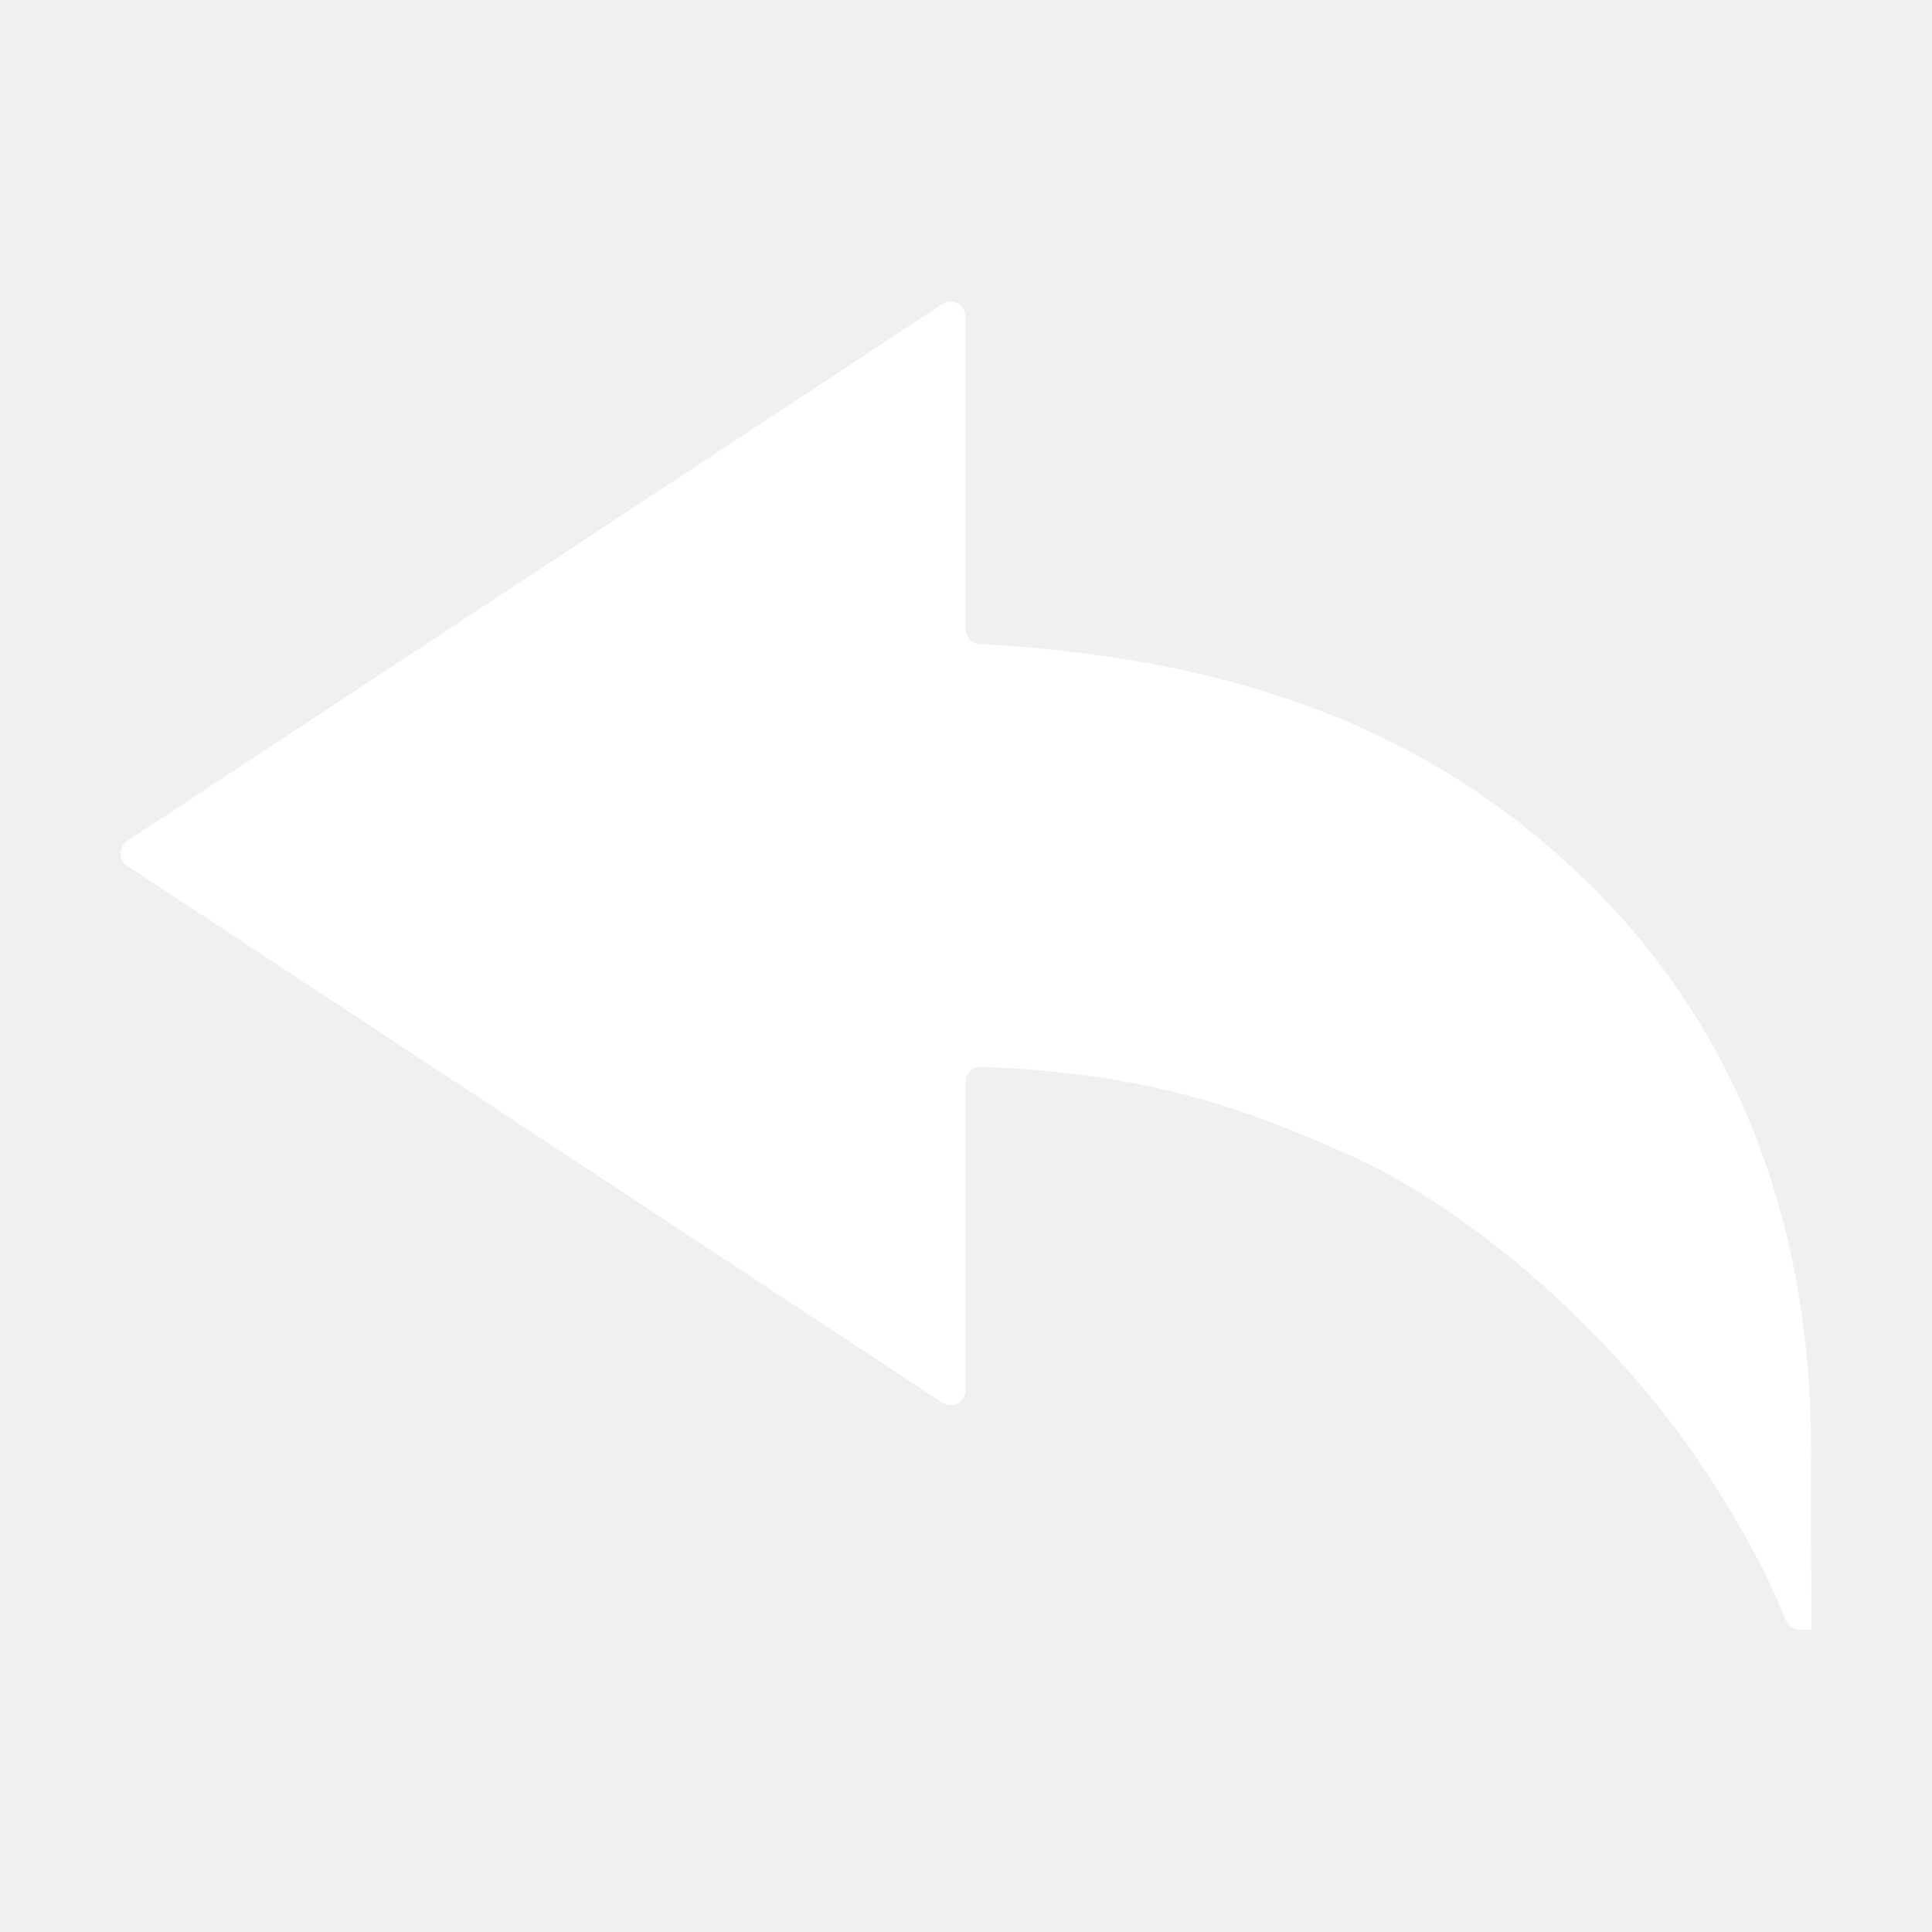
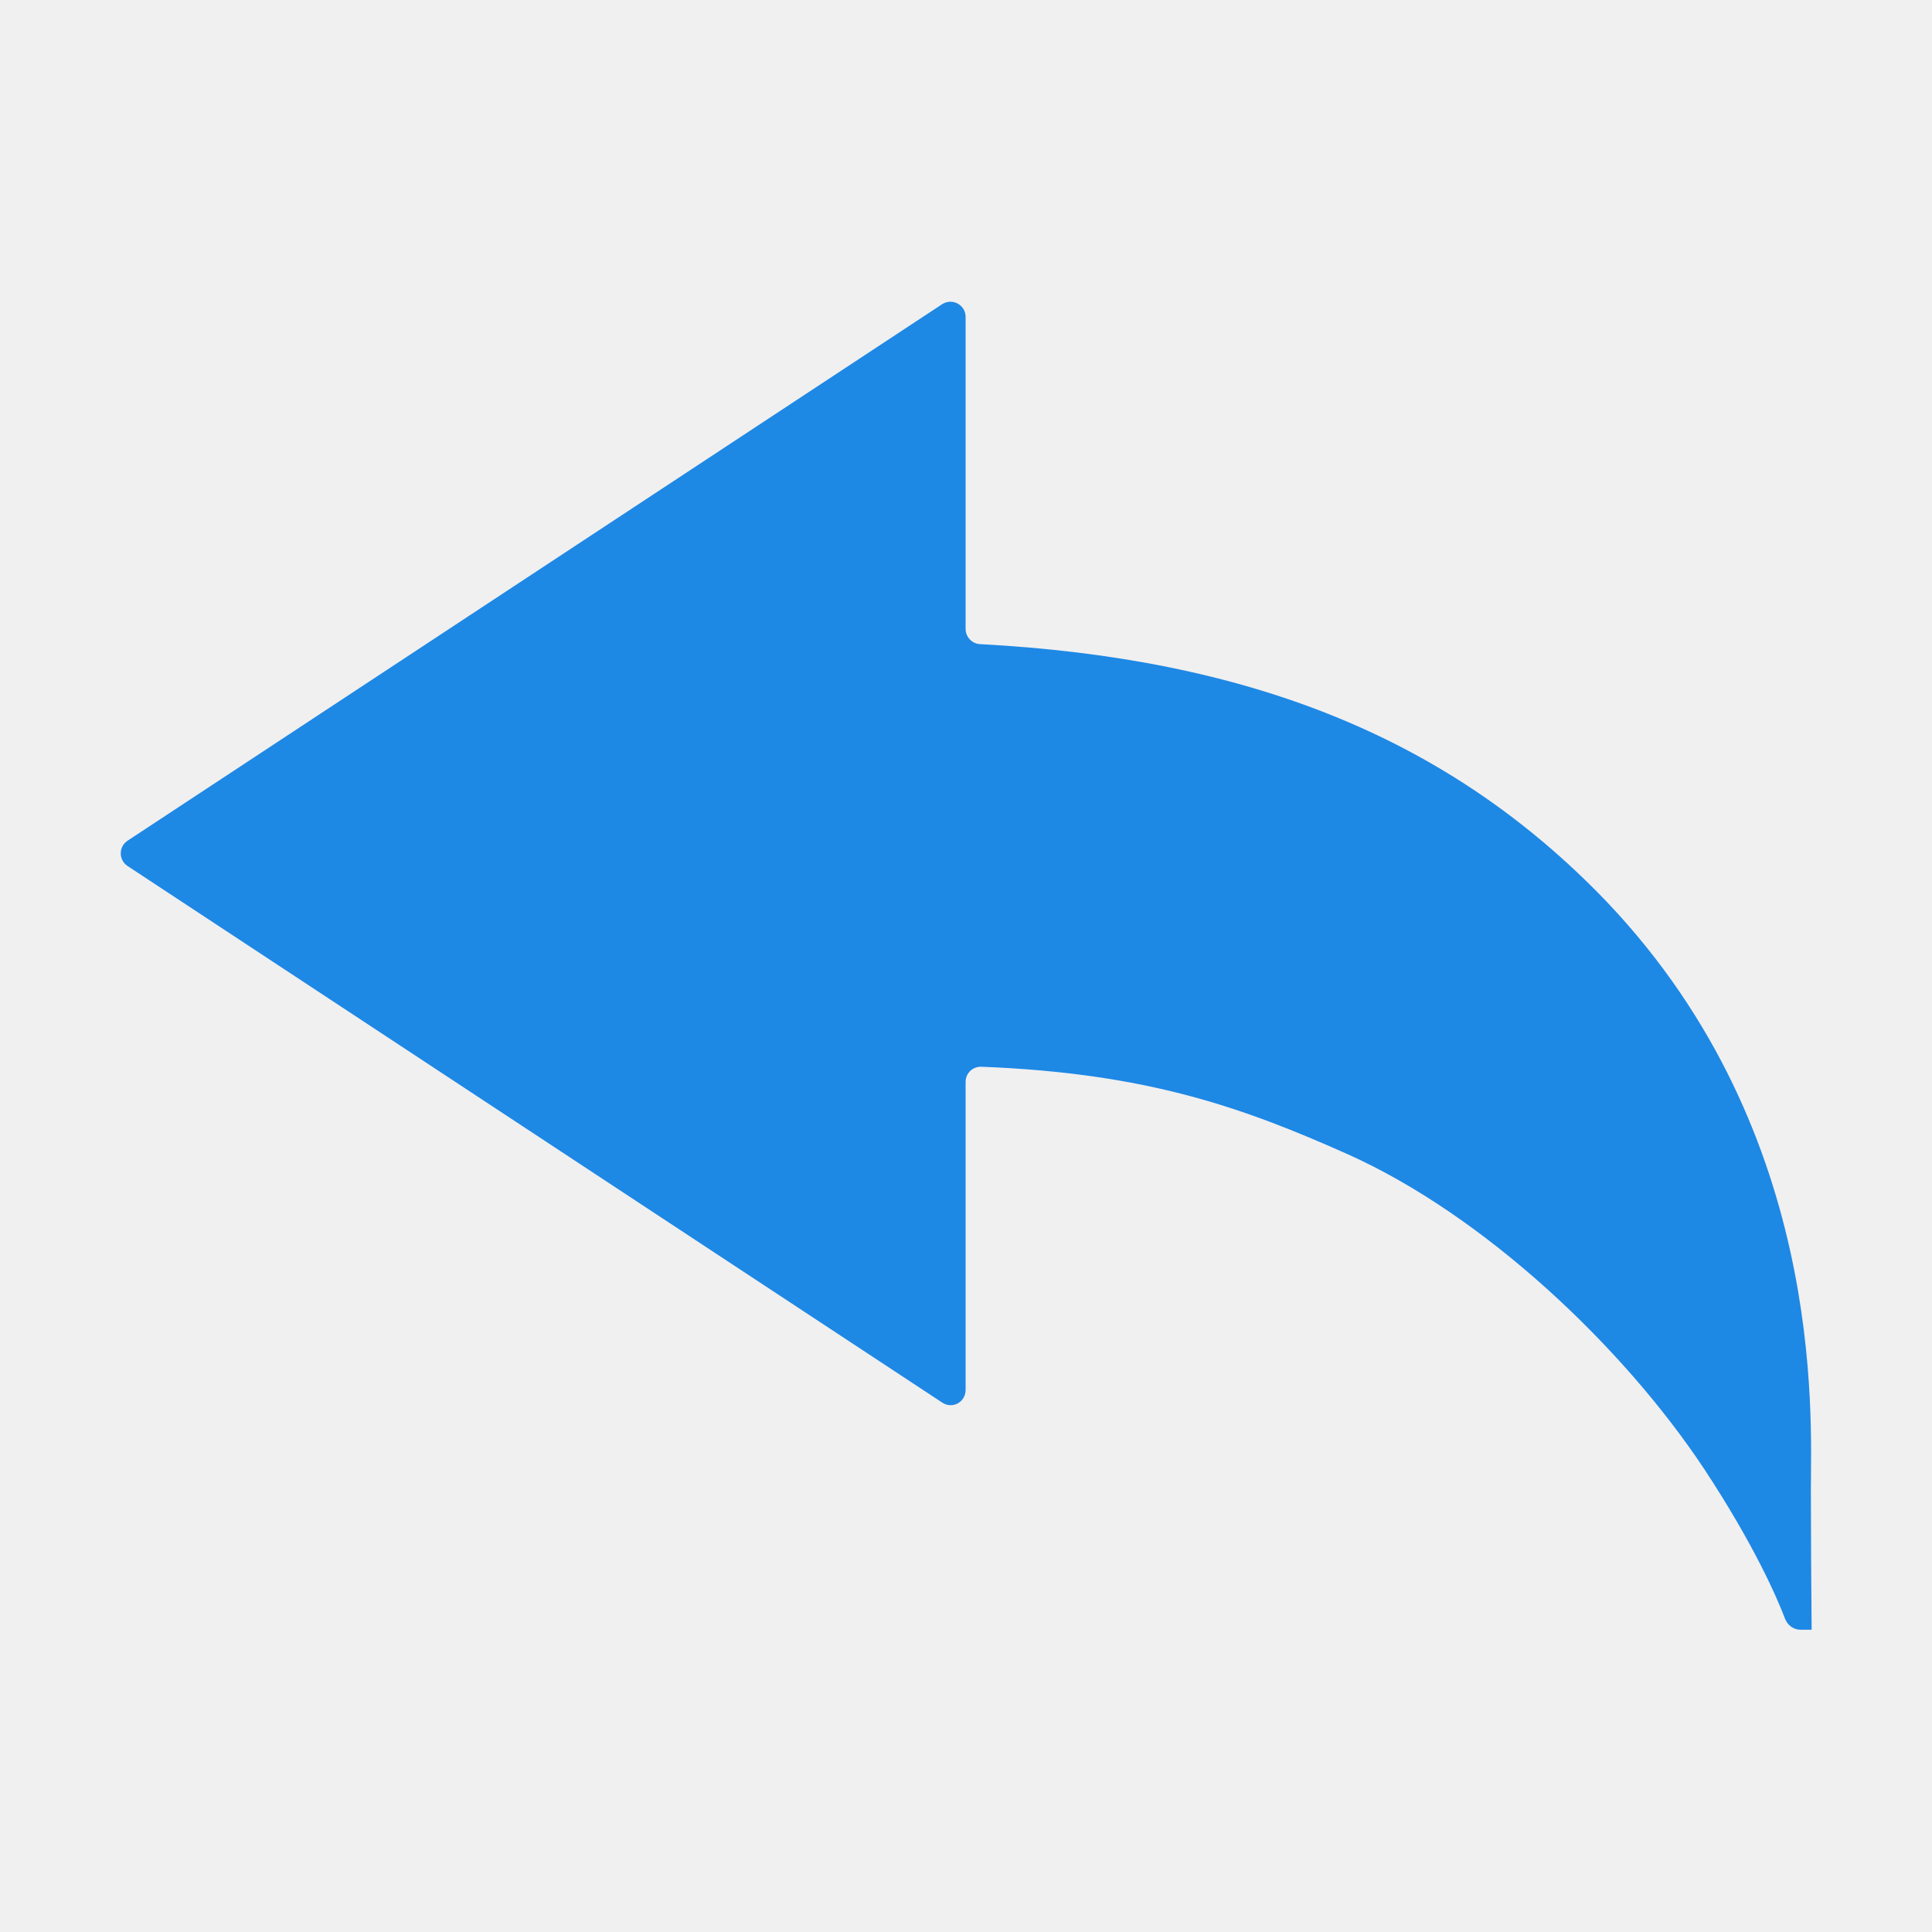
- <svg xmlns="http://www.w3.org/2000/svg" fill="#ffffff" viewBox="0 0 512 512">
+ <svg xmlns="http://www.w3.org/2000/svg" fill="#1E88E5" viewBox="0 0 512 512">
  <path d="M479.9 394.9c0-19.6 4.2-97.1-56.8-158.7-40.4-40.7-91.9-61.7-163.4-65.5-2.1-.1-3.8-1.9-3.8-4V84c0-3.2-3.5-5.1-6.2-3.4L33.8 222.8c-2.4 1.6-2.4 5.1 0 6.7l215.9 142.2c2.7 1.8 6.2-.1 6.2-3.4v-81.6c0-2.3 1.9-4.1 4.2-4 44.1 1.7 69.5 10.9 97.1 23.2 36.1 16.2 72.9 50.9 94.5 83.5 13.1 19.9 19.2 33.9 21.4 39.7.7 1.7 2.3 2.8 4.1 2.8h2.9c-.1-11.7-.2-26.7-.2-37z" />
</svg>
